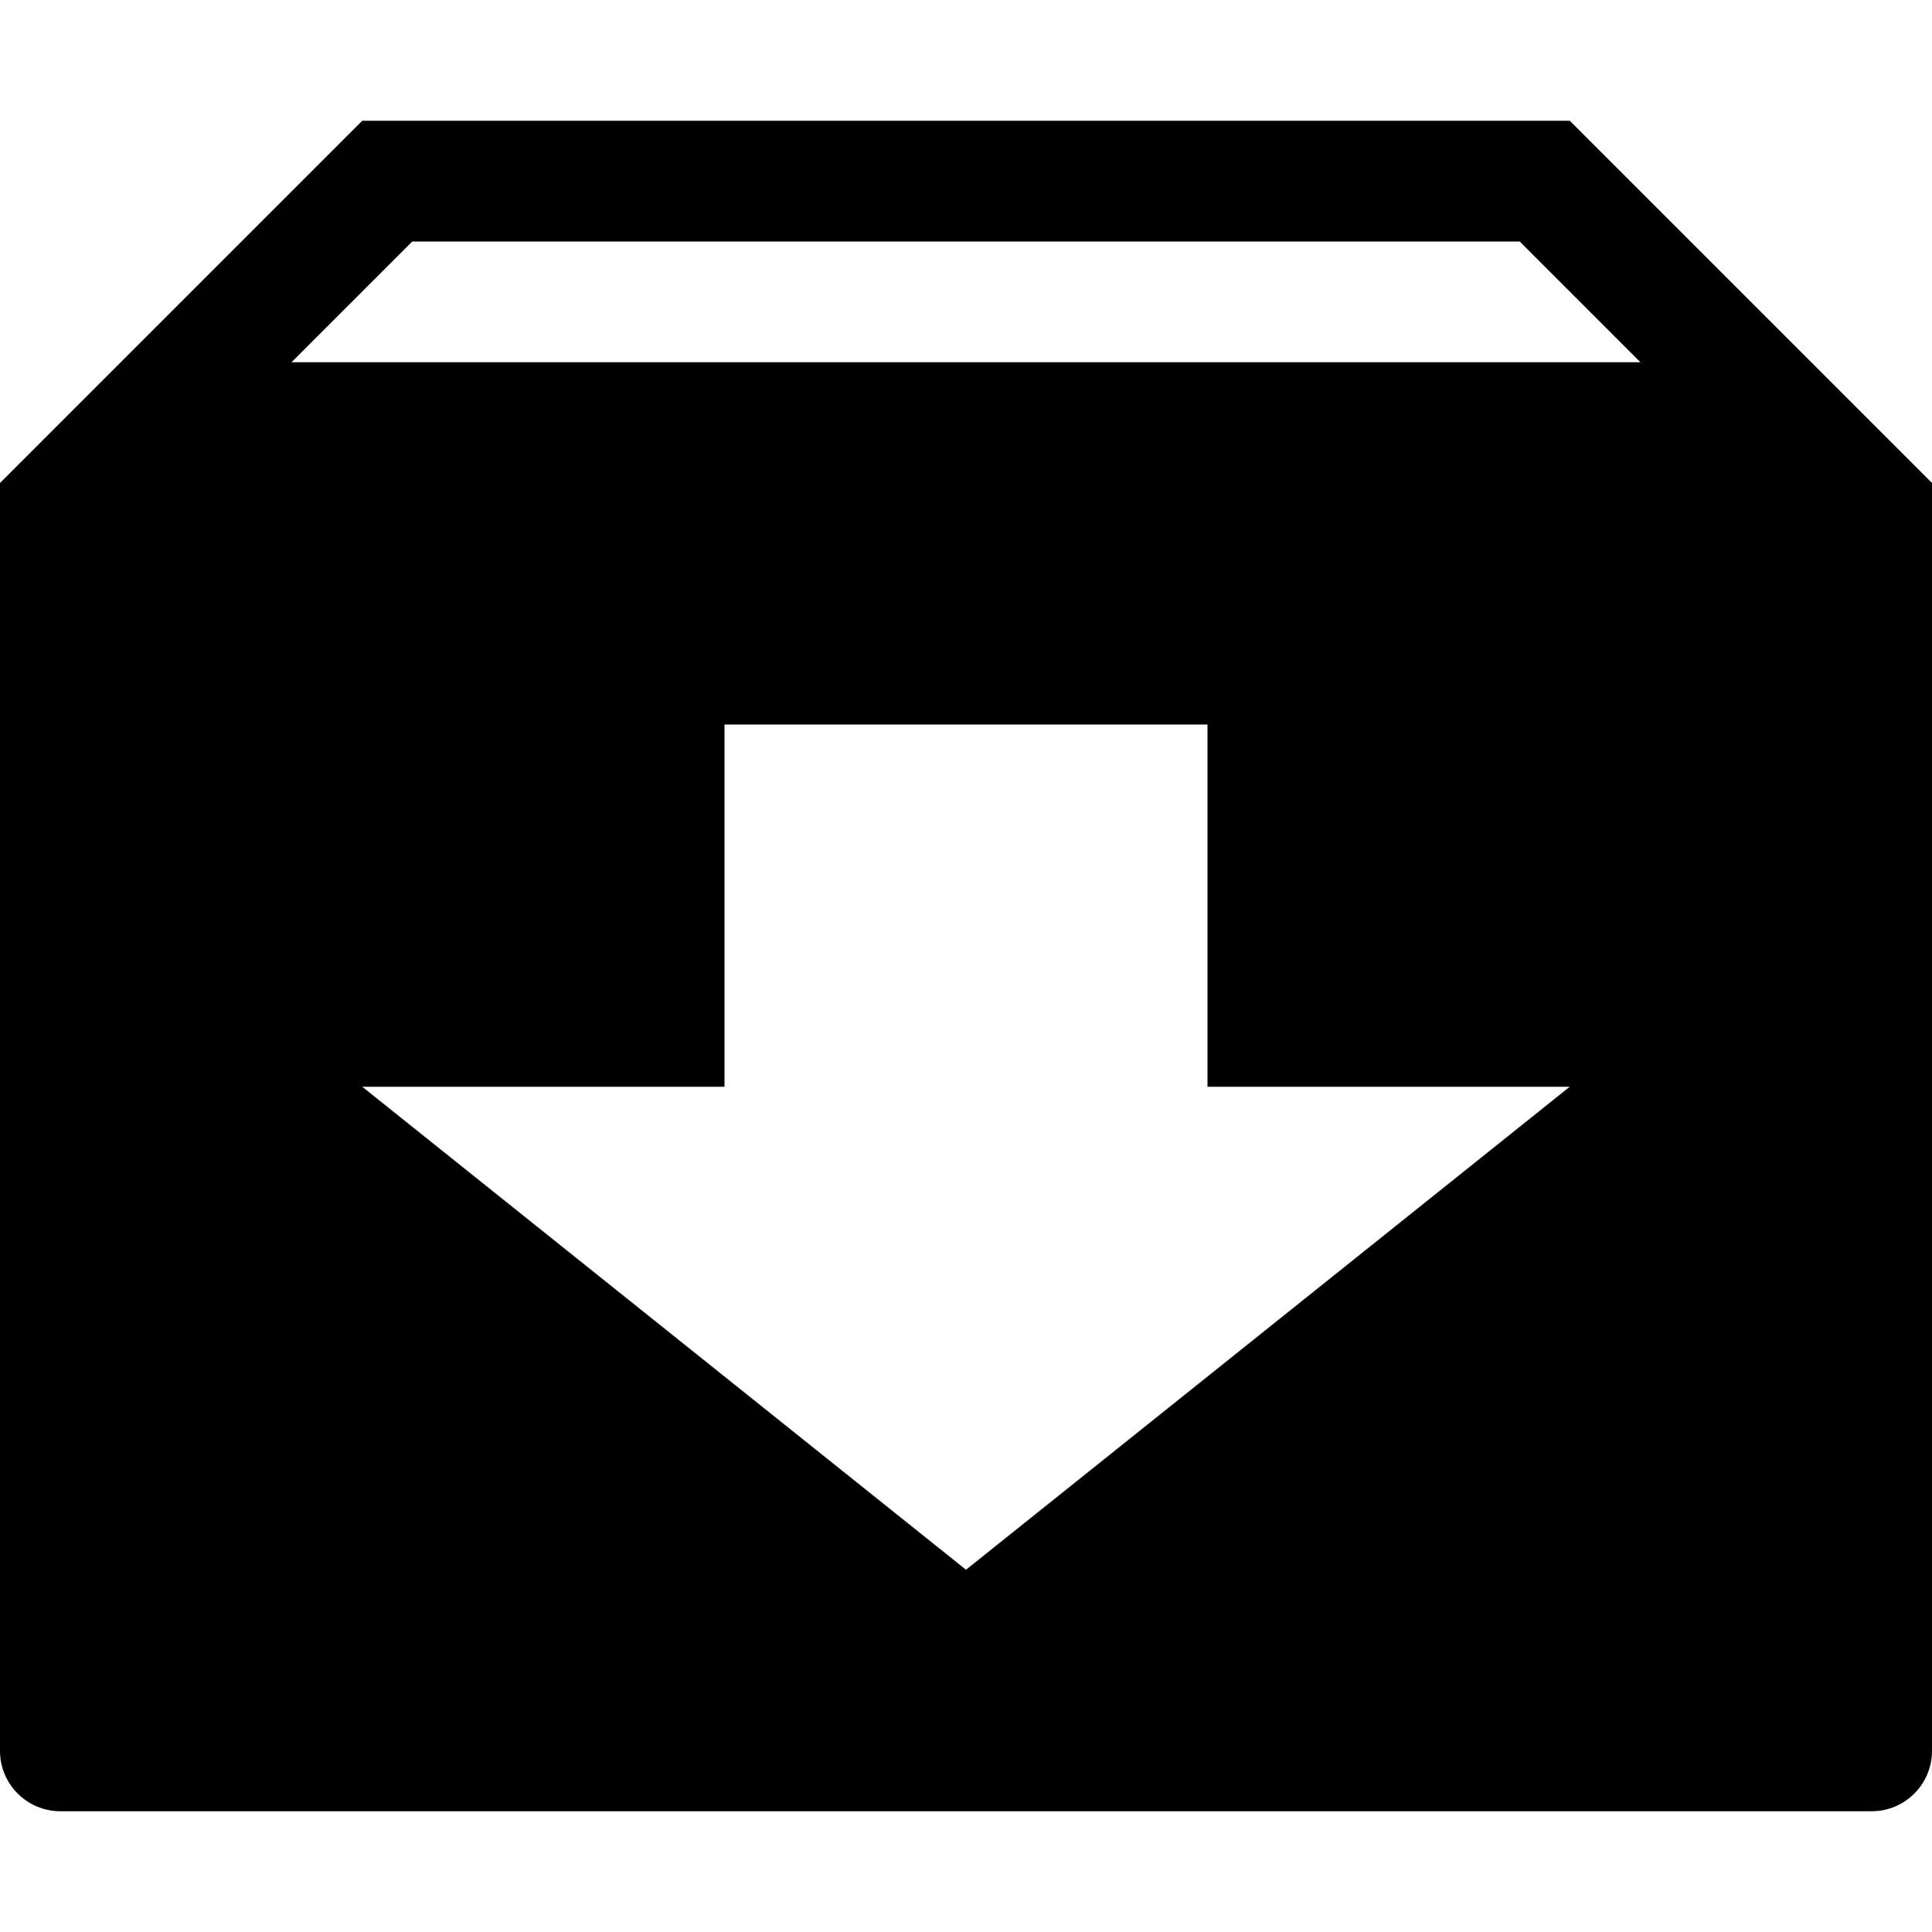
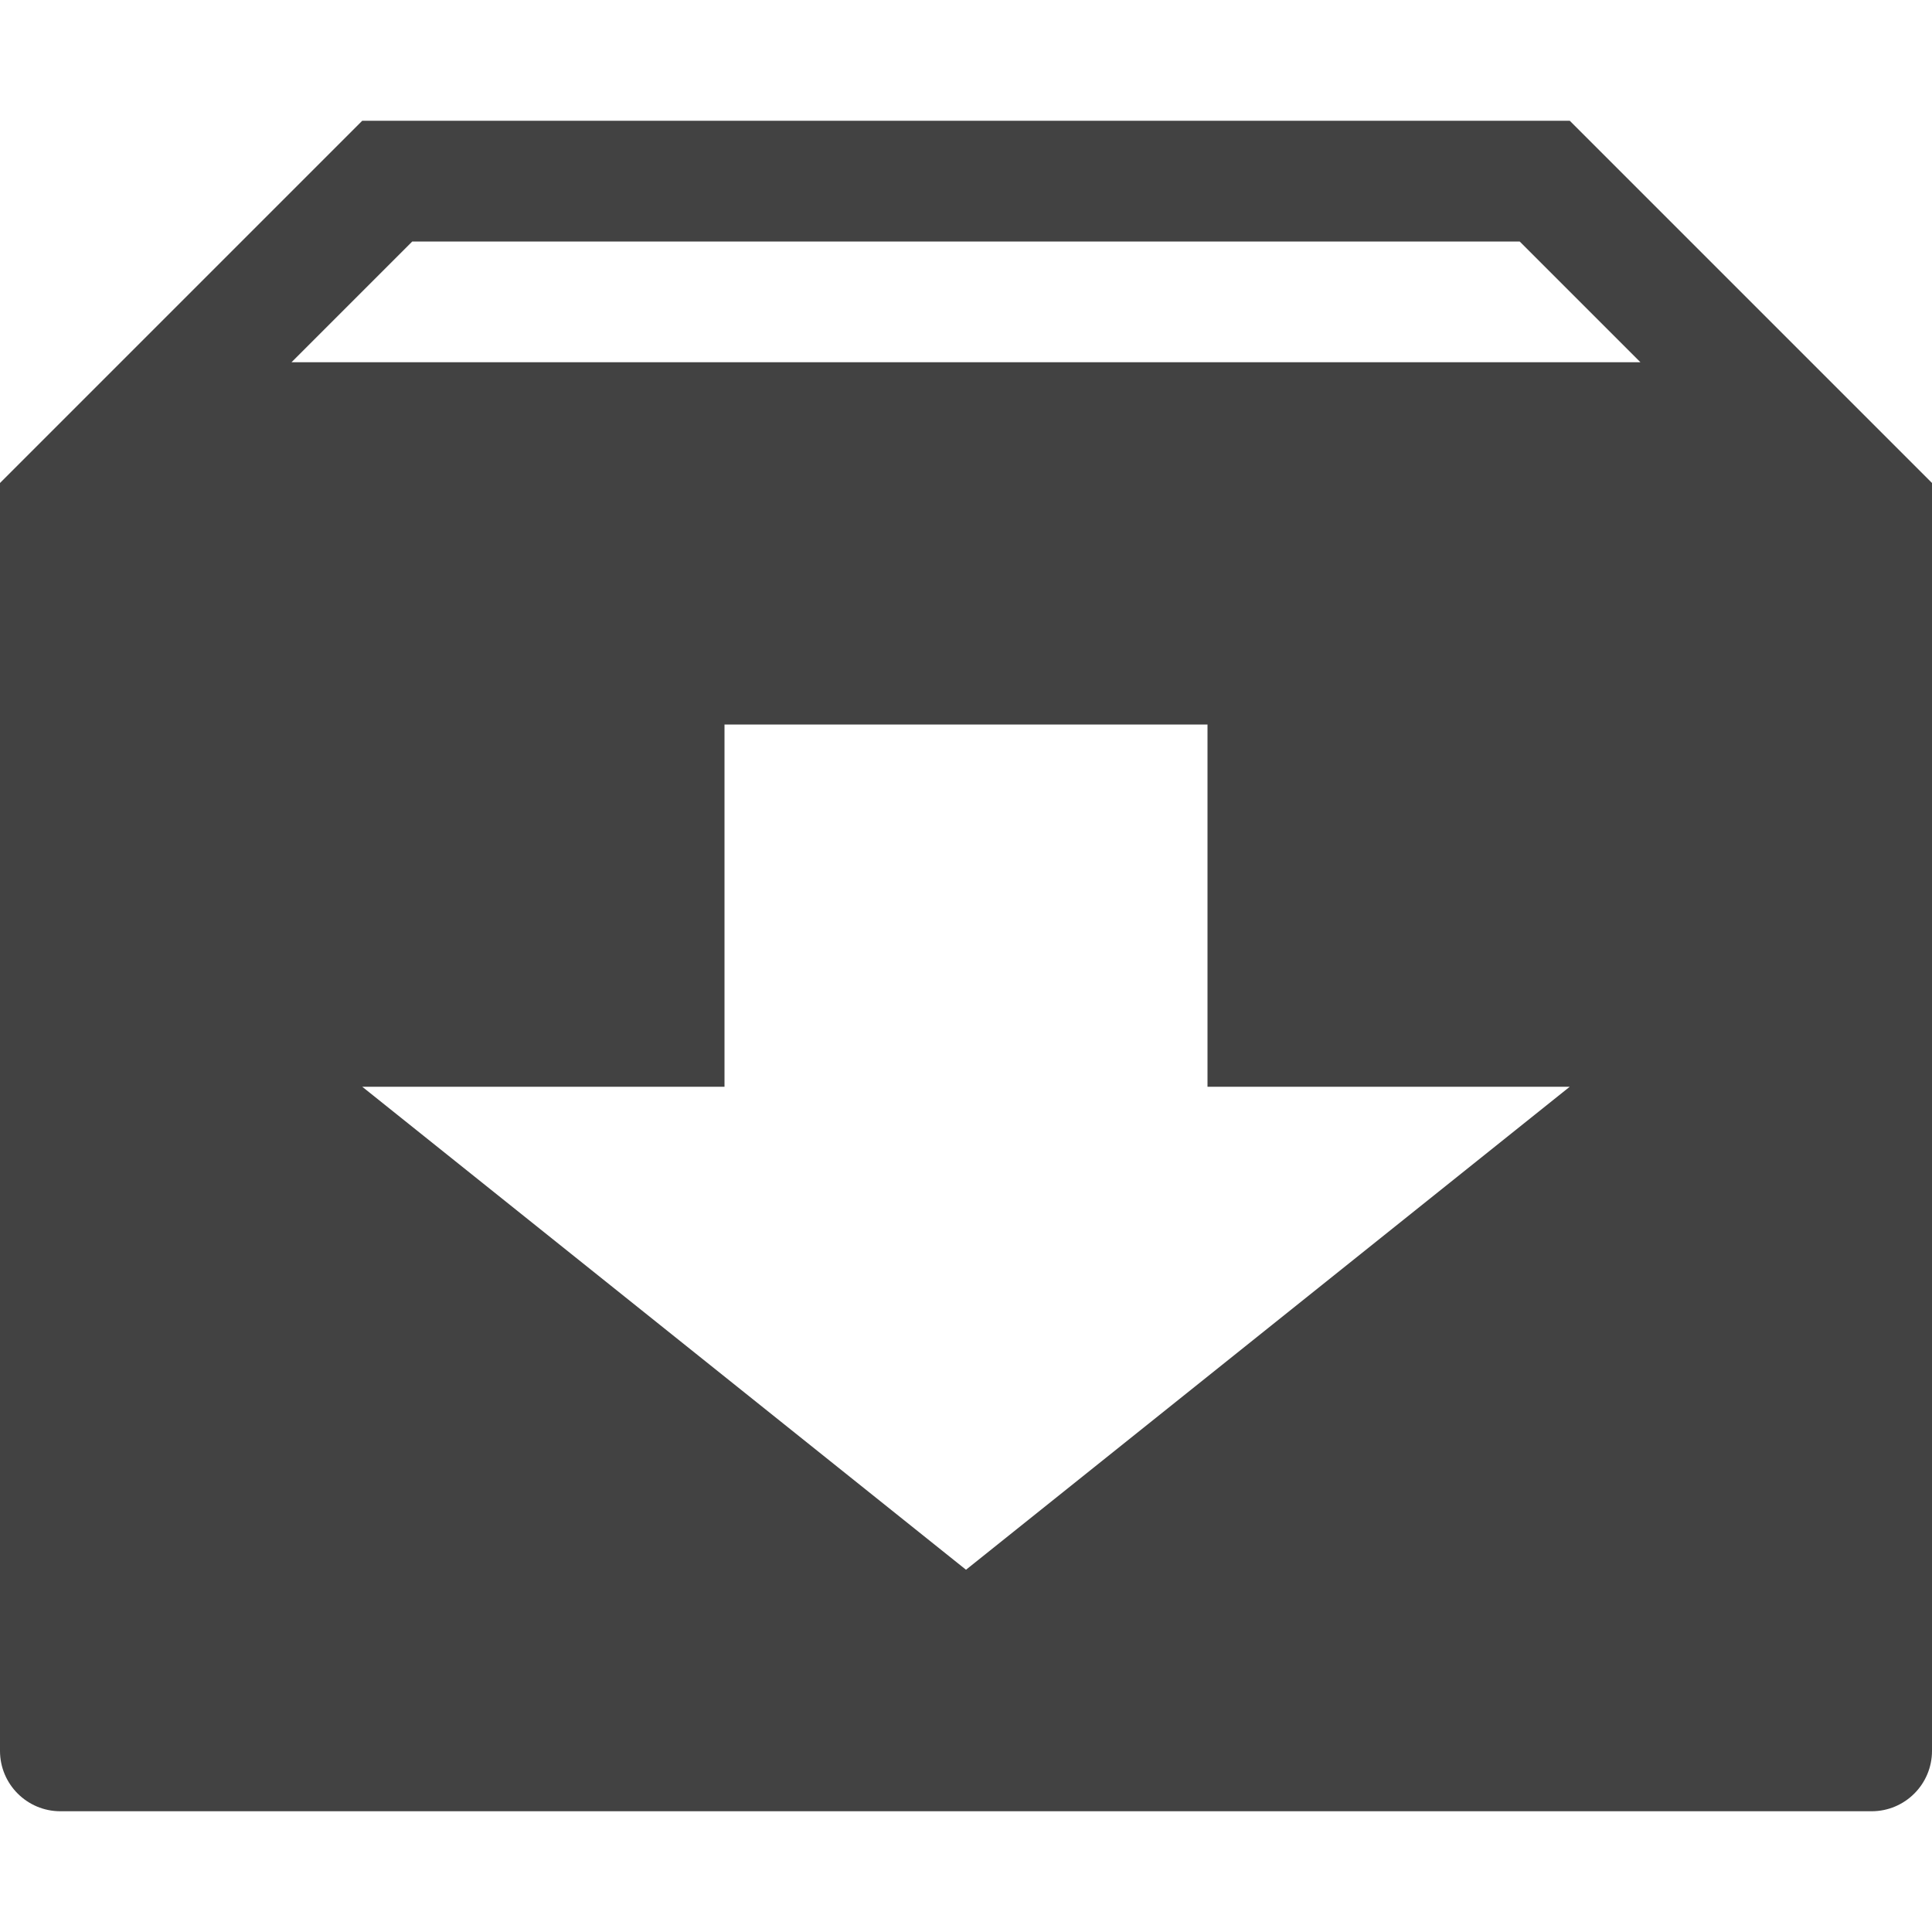
<svg xmlns="http://www.w3.org/2000/svg" width="32" height="32" viewBox="0 0 32 32">
-   <path d="M26 2h-20l-6 6v21c0 0.552 0.448 1 1 1h30c0.552 0 1-0.448 1-1v-21l-6-6zM16 26l-10-8h6v-6h8v6h6l-10 8zM4.828 6l2-2h18.343l2 2h-22.343z" ill="#424242" />
+   <path d="M26 2h-20l-6 6v21c0 0.552 0.448 1 1 1h30c0.552 0 1-0.448 1-1v-21l-6-6zM16 26l-10-8h6v-6h8v6h6l-10 8zM4.828 6l2-2h18.343l2 2h-22.343z" fill="#424242" />
</svg>
